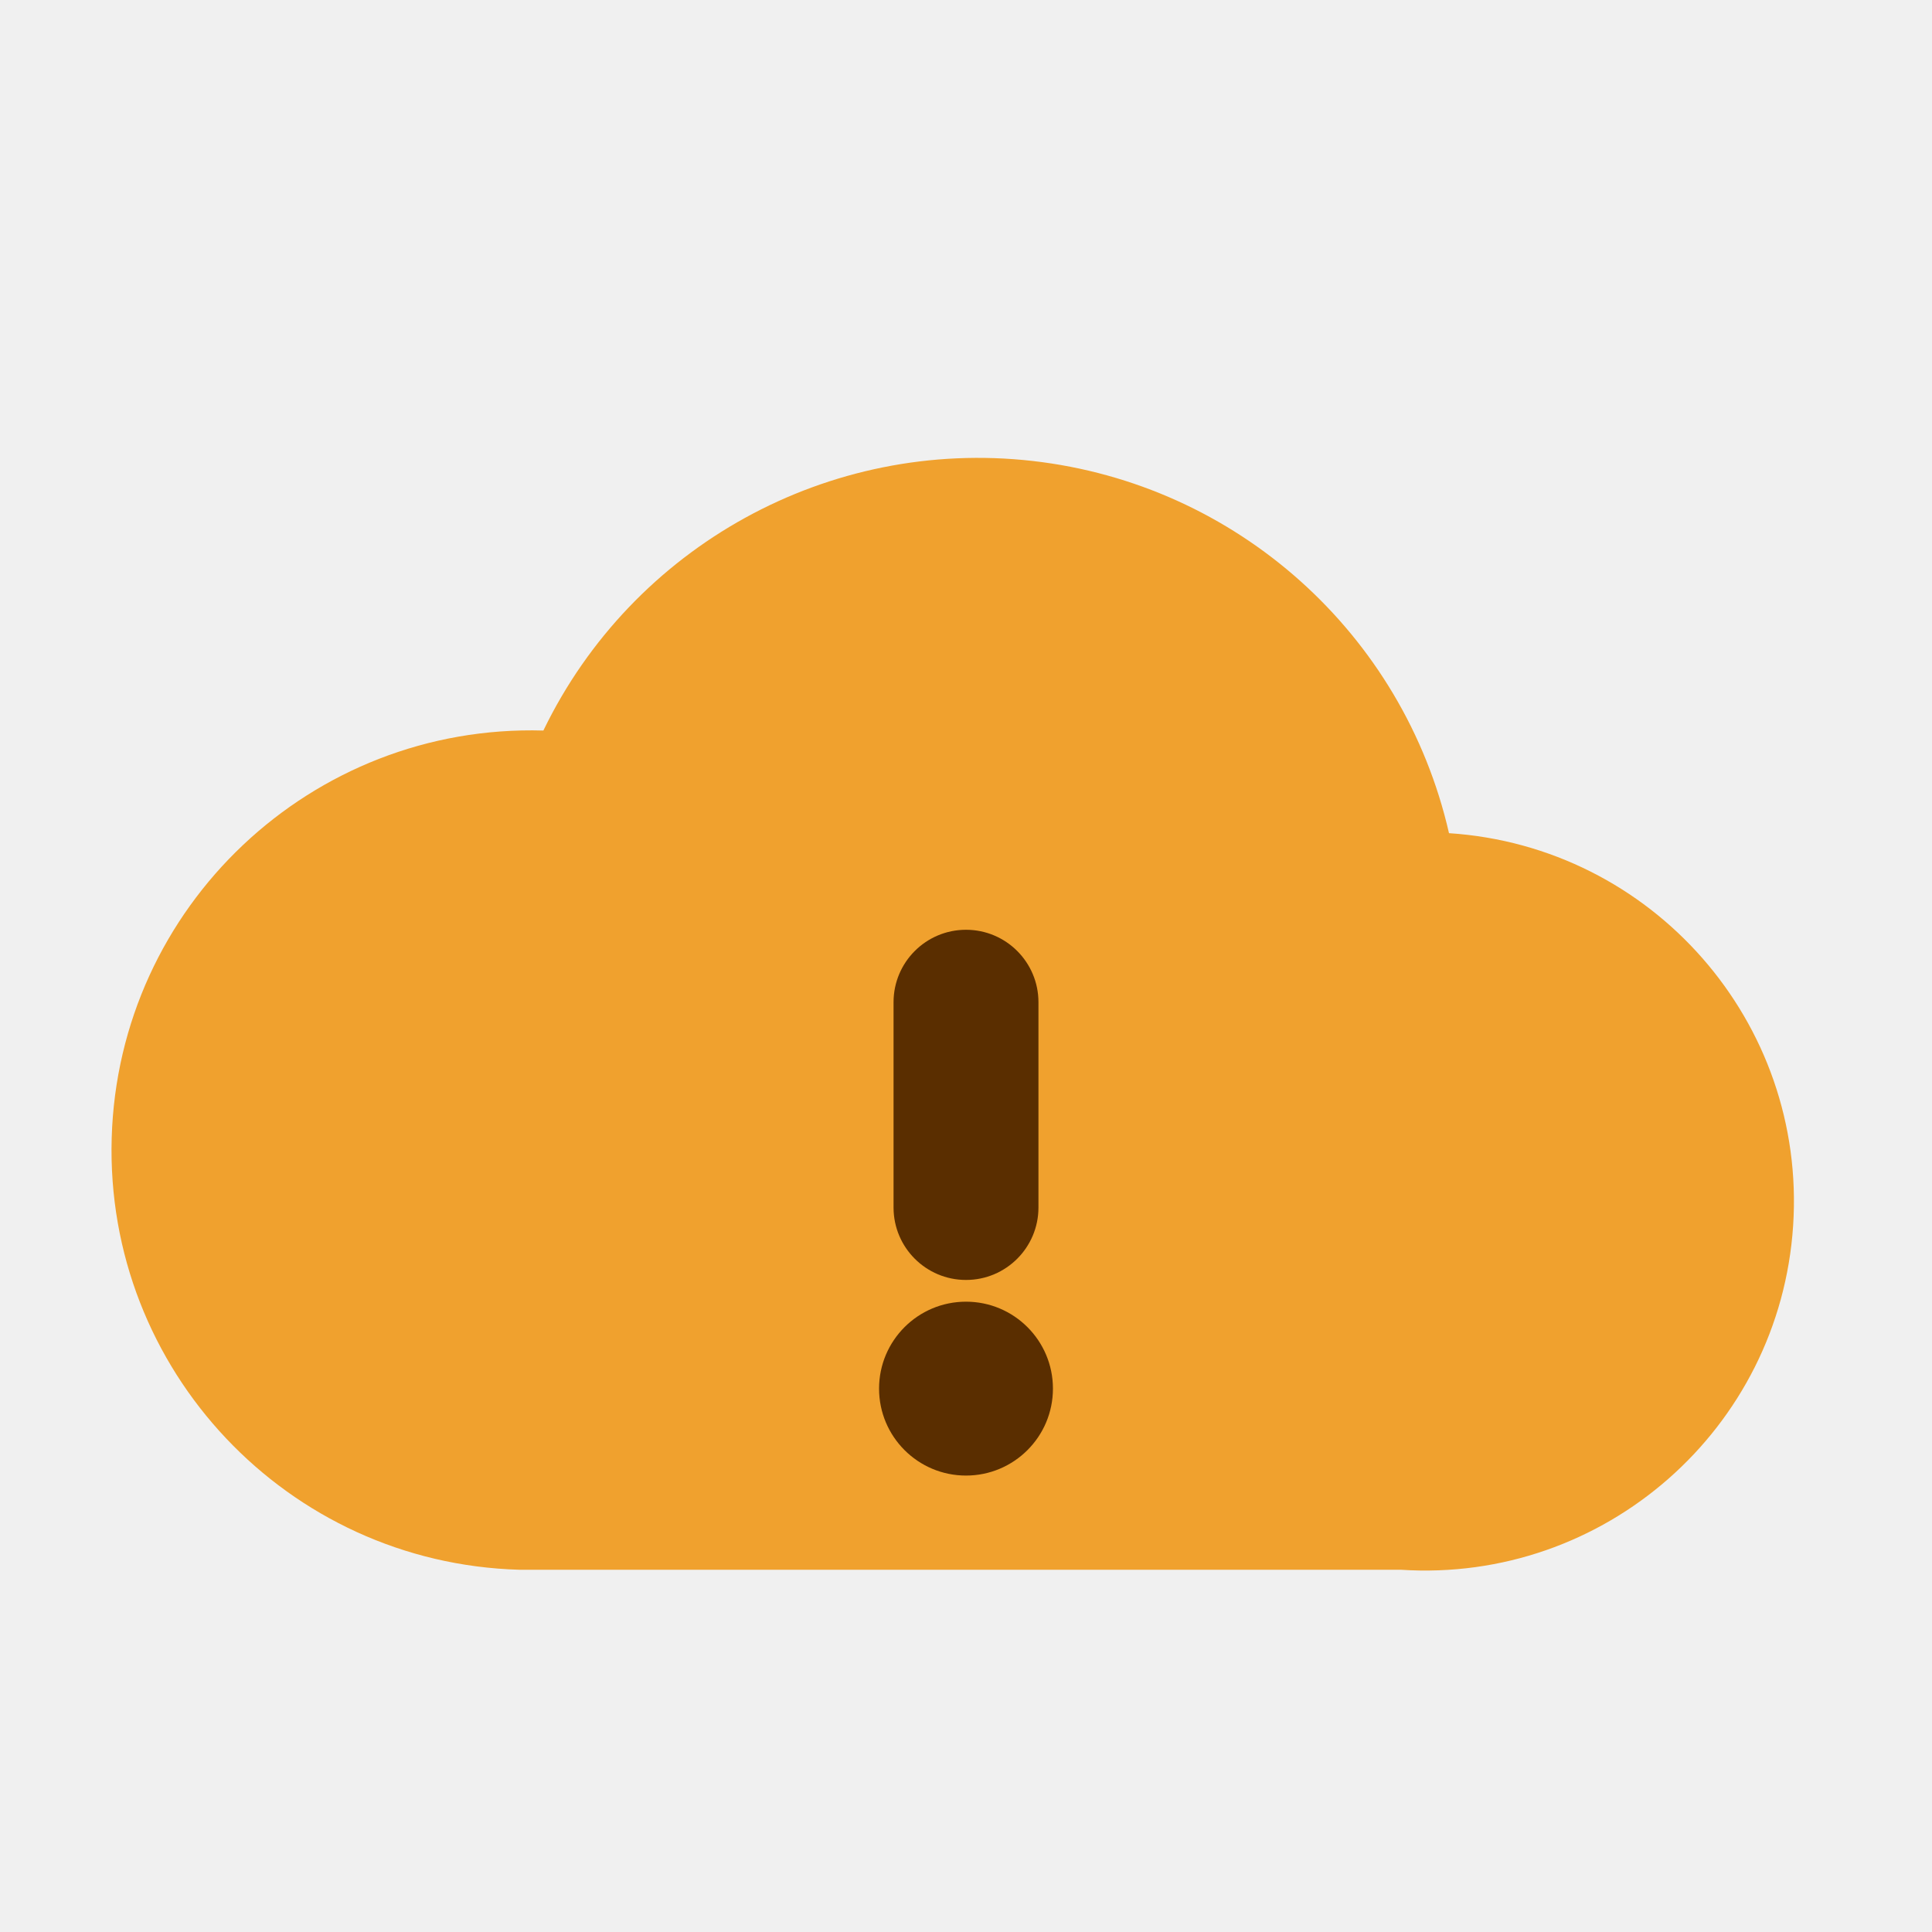
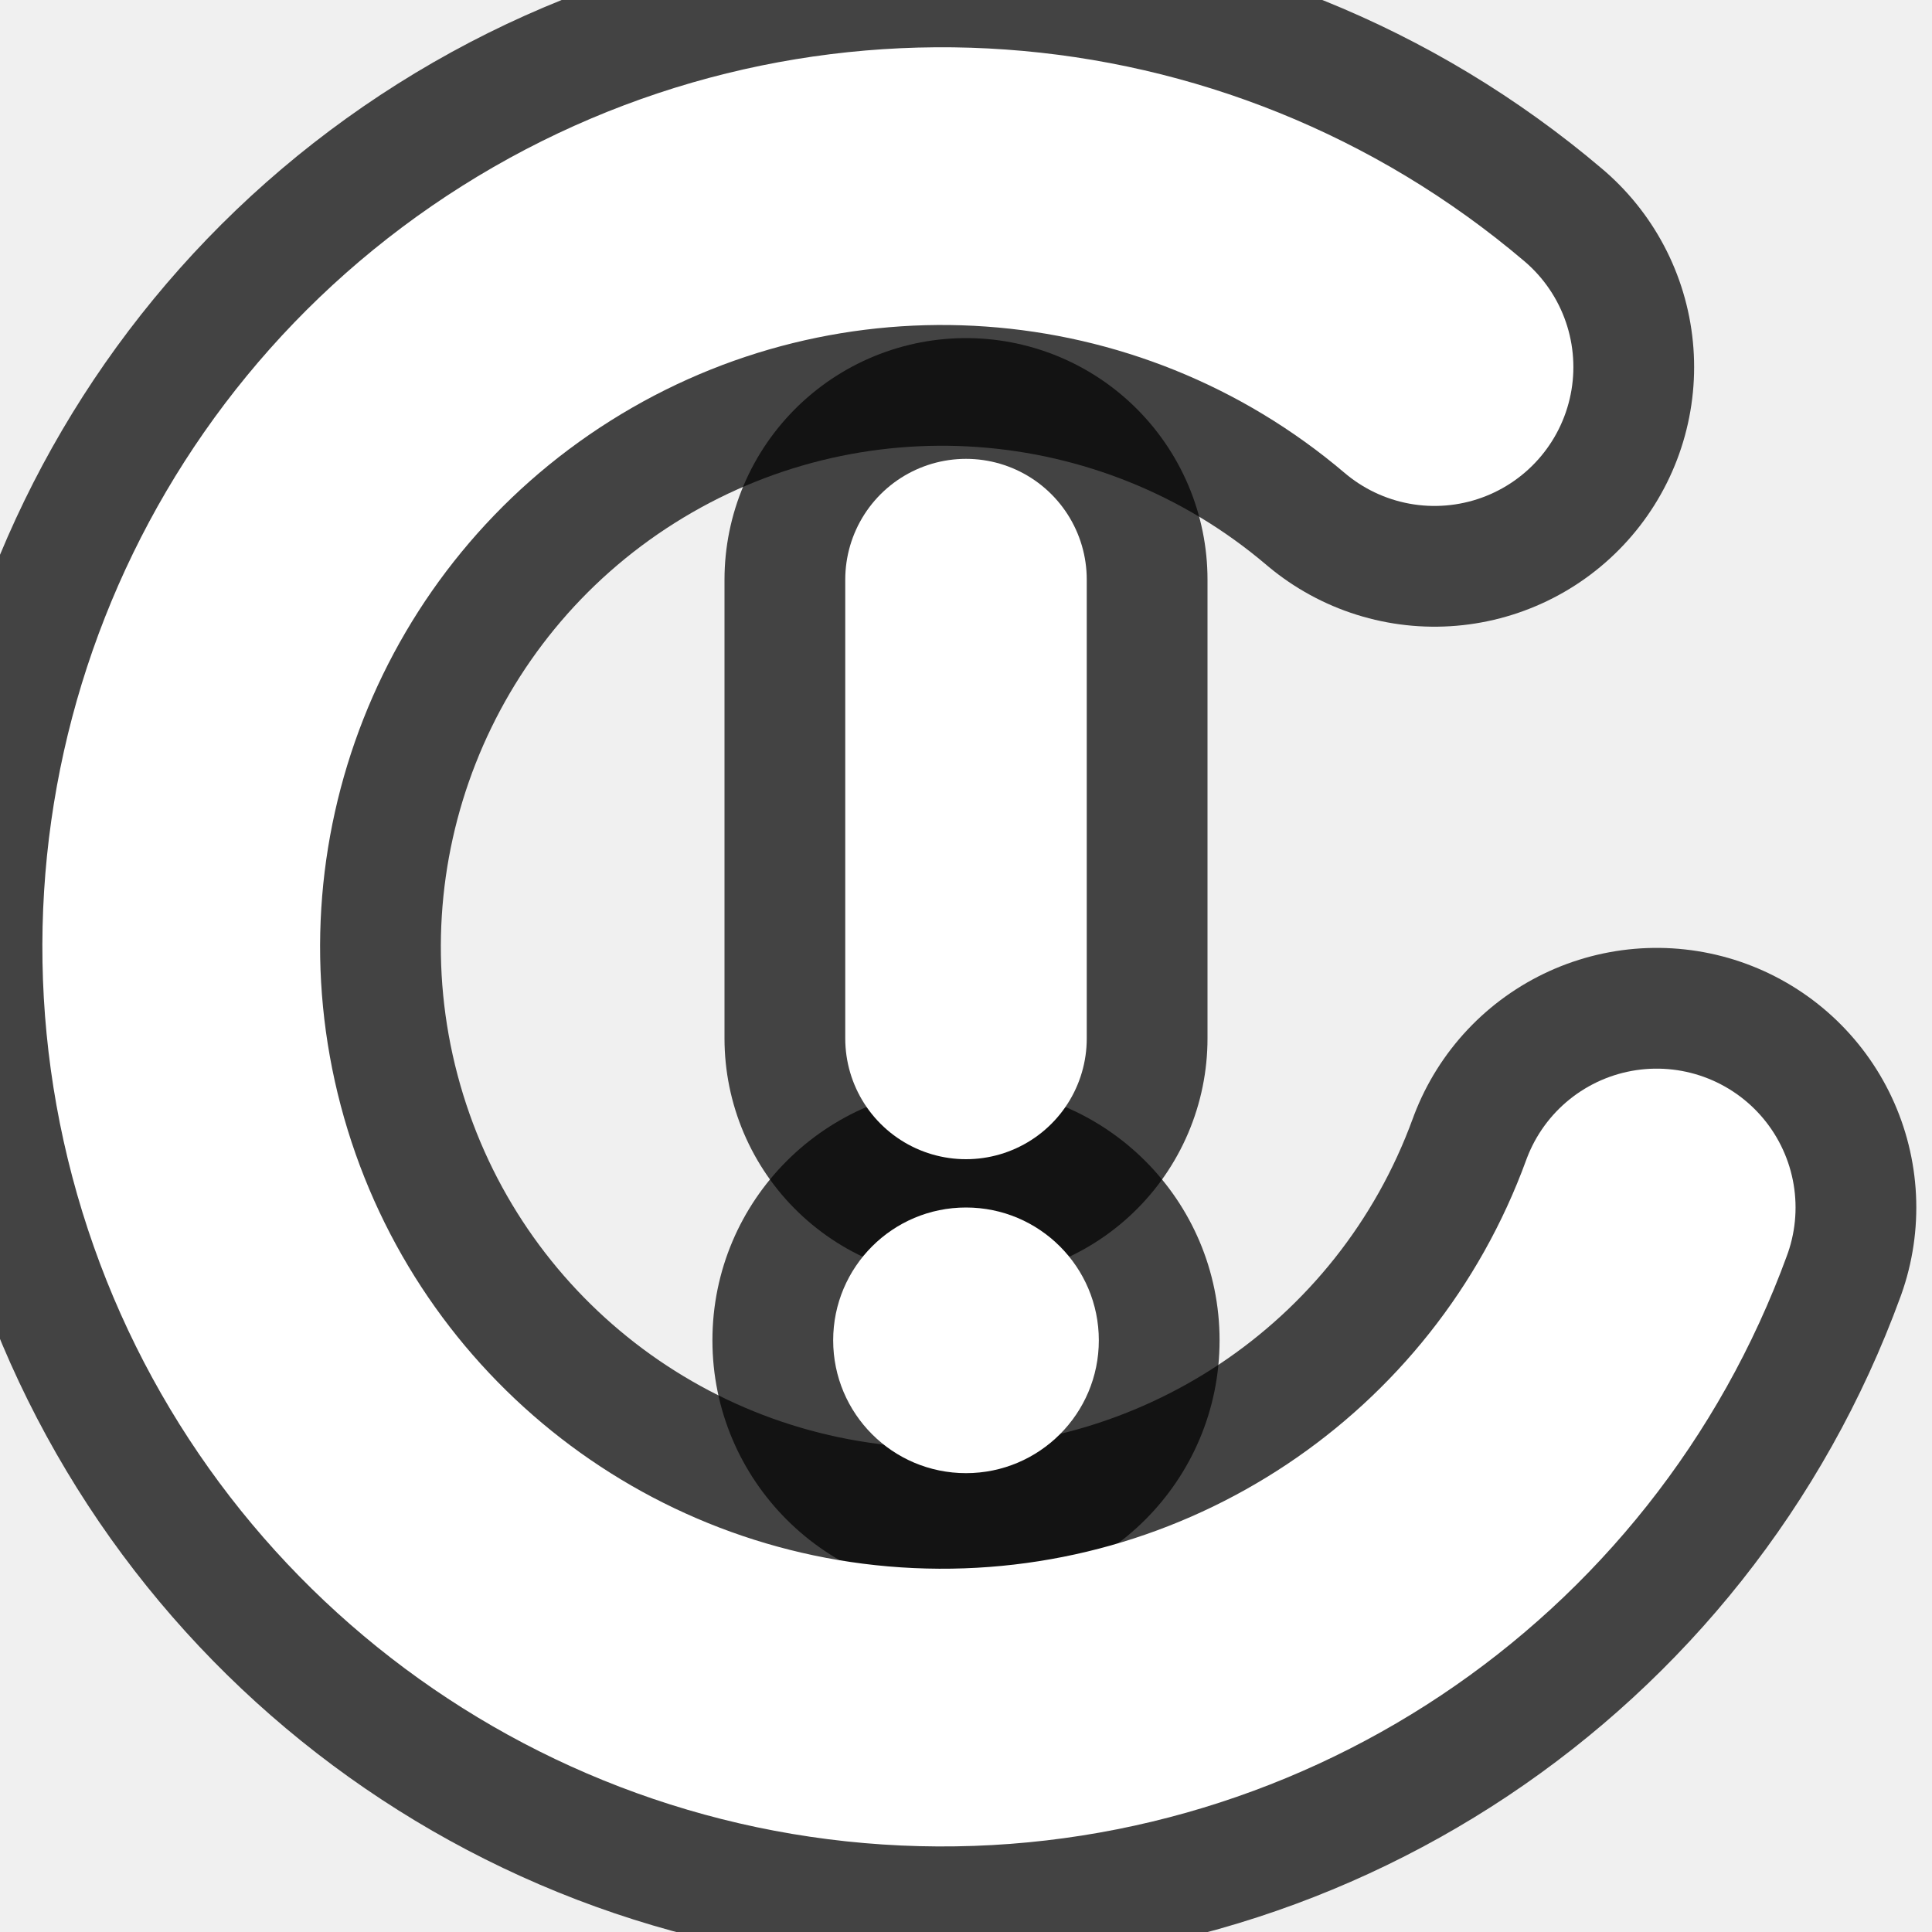
<svg xmlns="http://www.w3.org/2000/svg" width="16" height="16" viewBox="0 0 16 16">
-   <path d="M 4.3,13 H 11.6 A 3,3 0 0 0 12,6.9 A 4,4 0 0 0 4.5,6.05 A 3.4,3.4 0 0 0 4.3,13 Z" fill="#f0a12e" />
-   <rect x="7.4" y="7.7" width="1.2" height="2.9" rx="0.6" fill="#5a2e00" />
-   <circle cx="8" cy="11.5" r="0.72" fill="#5a2e00" />
+   <g fill="none" stroke="#000000b8" stroke-linecap="round" stroke-linejoin="round">
+     <path d="M 11.88,3.04 A 6.3,6.3 0 1 0 13.72,10.0" stroke-width="4.3" />
+   </g>
+   <path d="M 8,4.8 V 8.6" fill="none" stroke="#000000b8" stroke-width="4.0" stroke-linecap="round" />
+   <circle cx="8" cy="11.1" r="2.1" fill="#000000b8" />
+   <g fill="none" stroke="#ffffff" stroke-linecap="round" stroke-linejoin="round">
+     <path d="M 11.88,3.04 A 6.3,6.3 0 1 0 13.72,10.0" stroke-width="2.3" />
+   </g>
+   <path d="M 8,4.8 V 8.6" fill="none" stroke="#ffffff" stroke-width="2" stroke-linecap="round" />
+   <circle cx="8" cy="11.1" r="1.1" fill="#ffffff" />
</svg>
